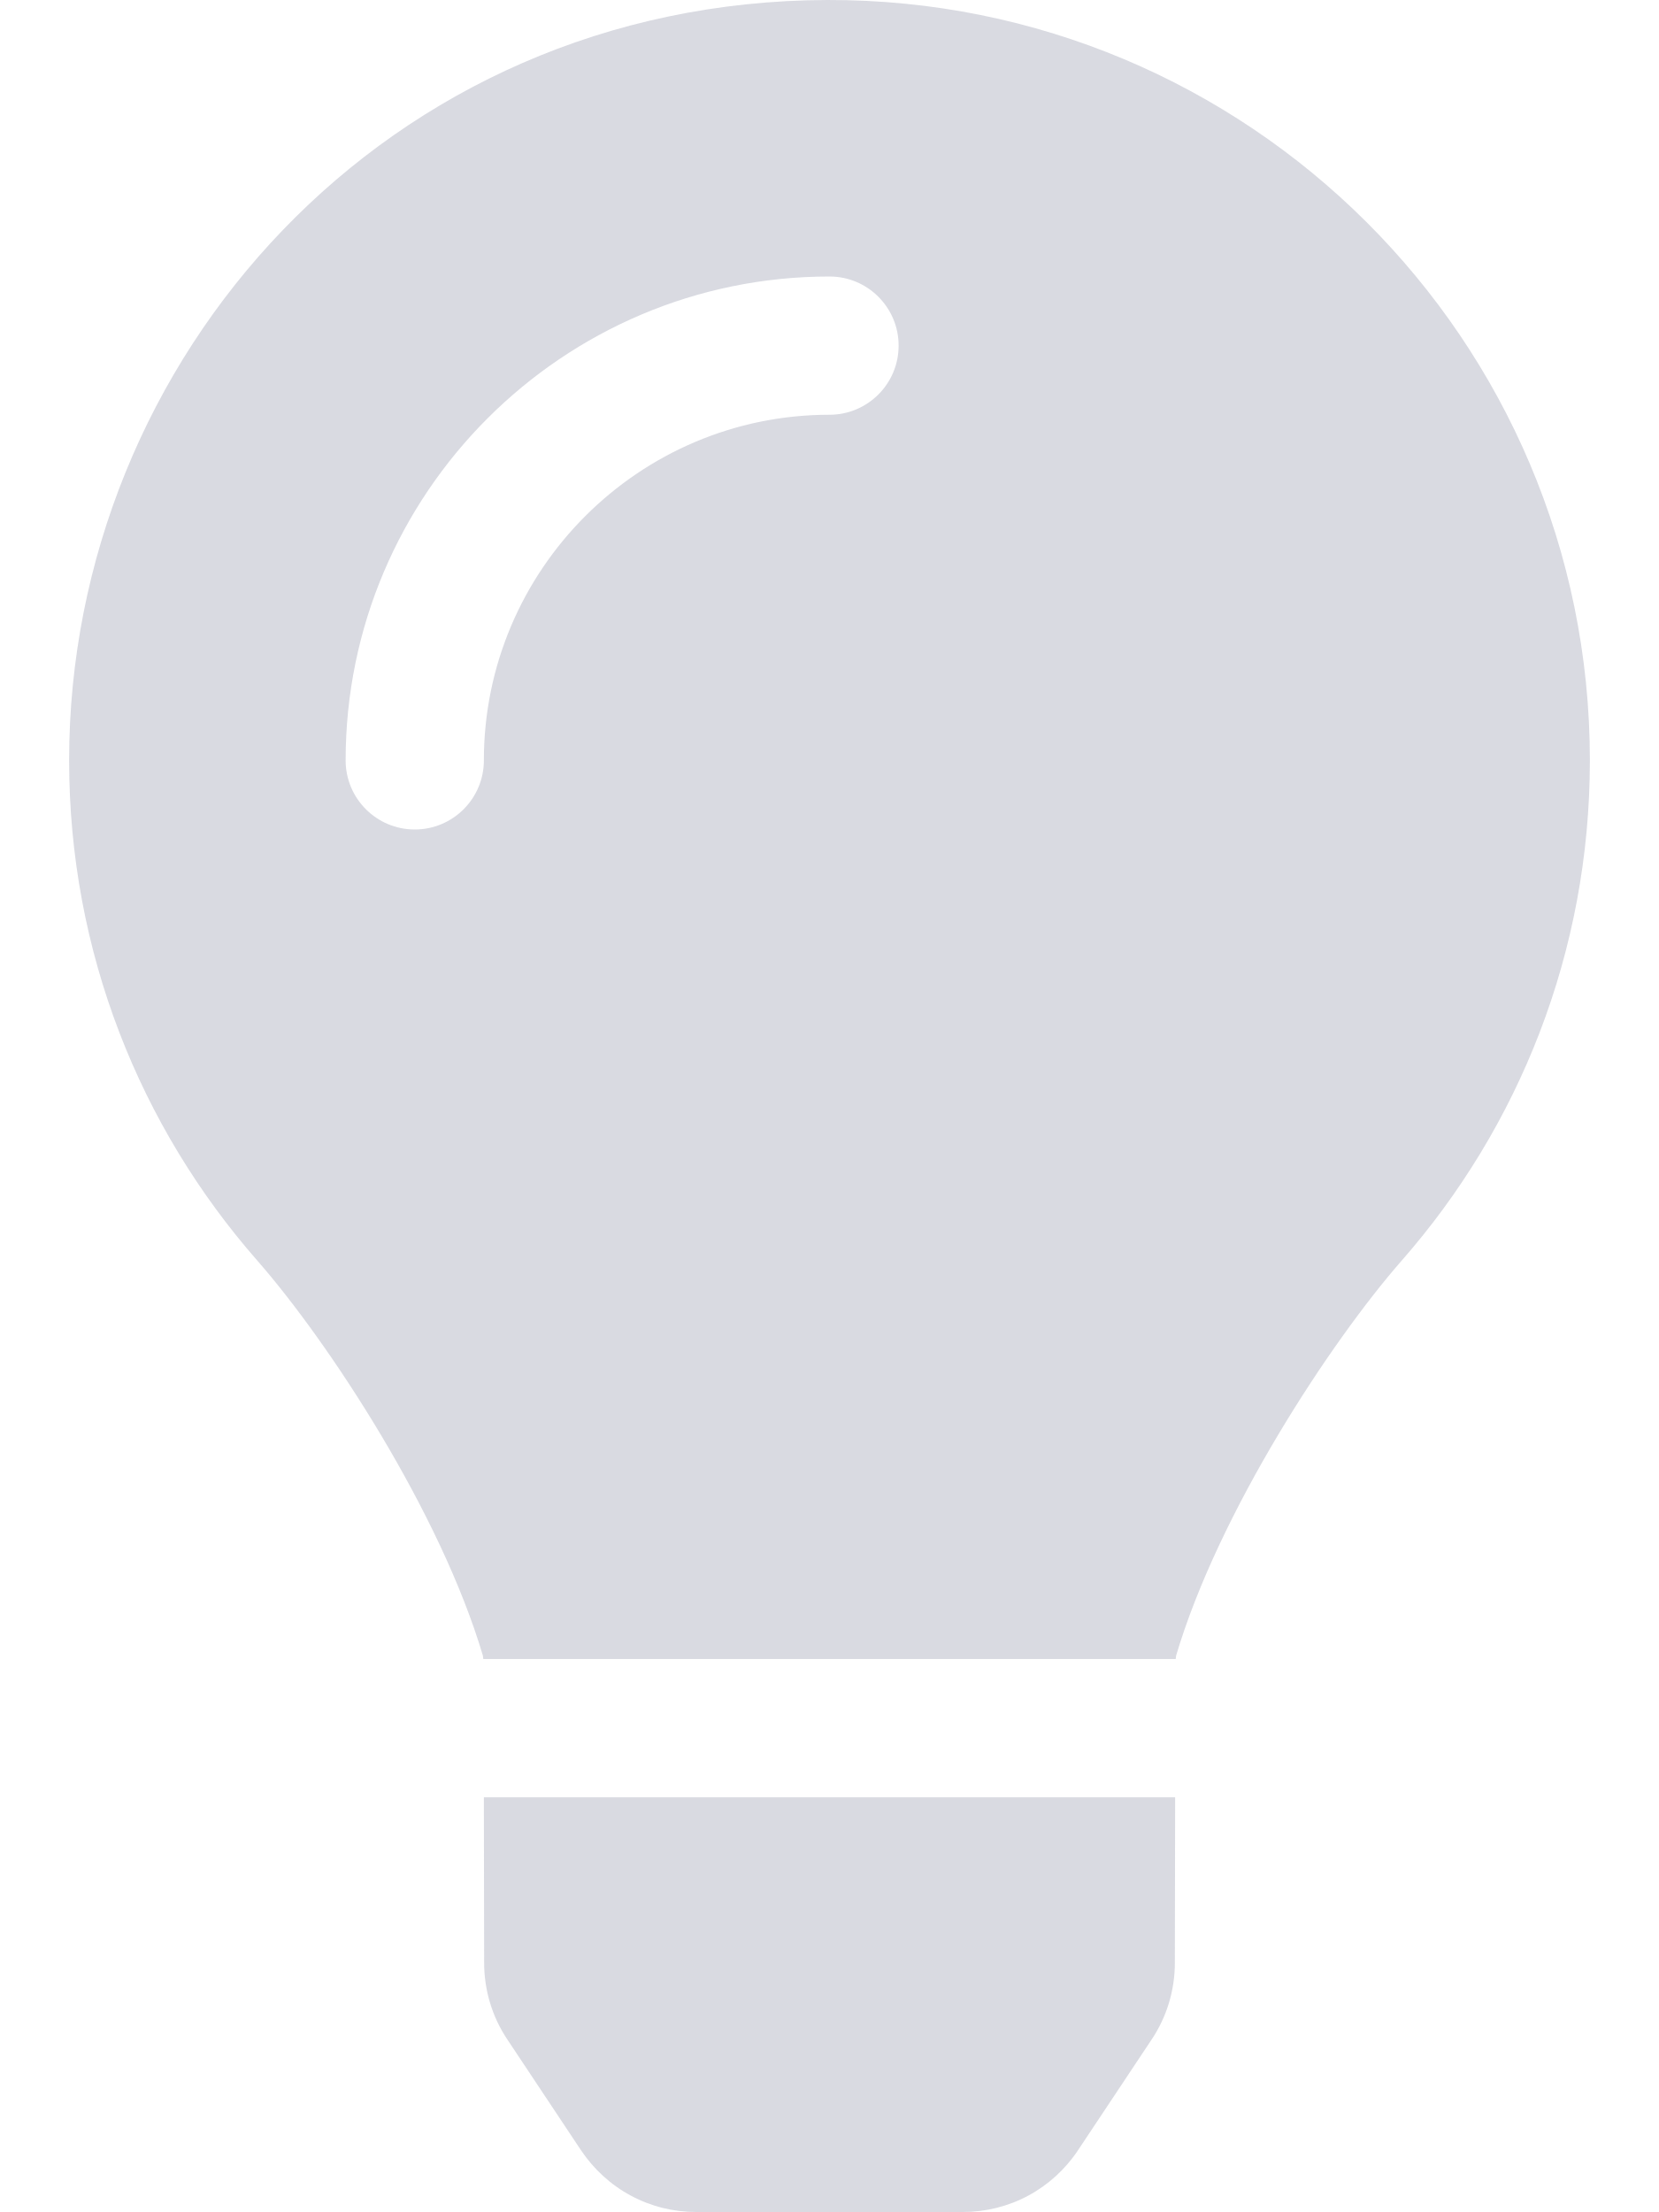
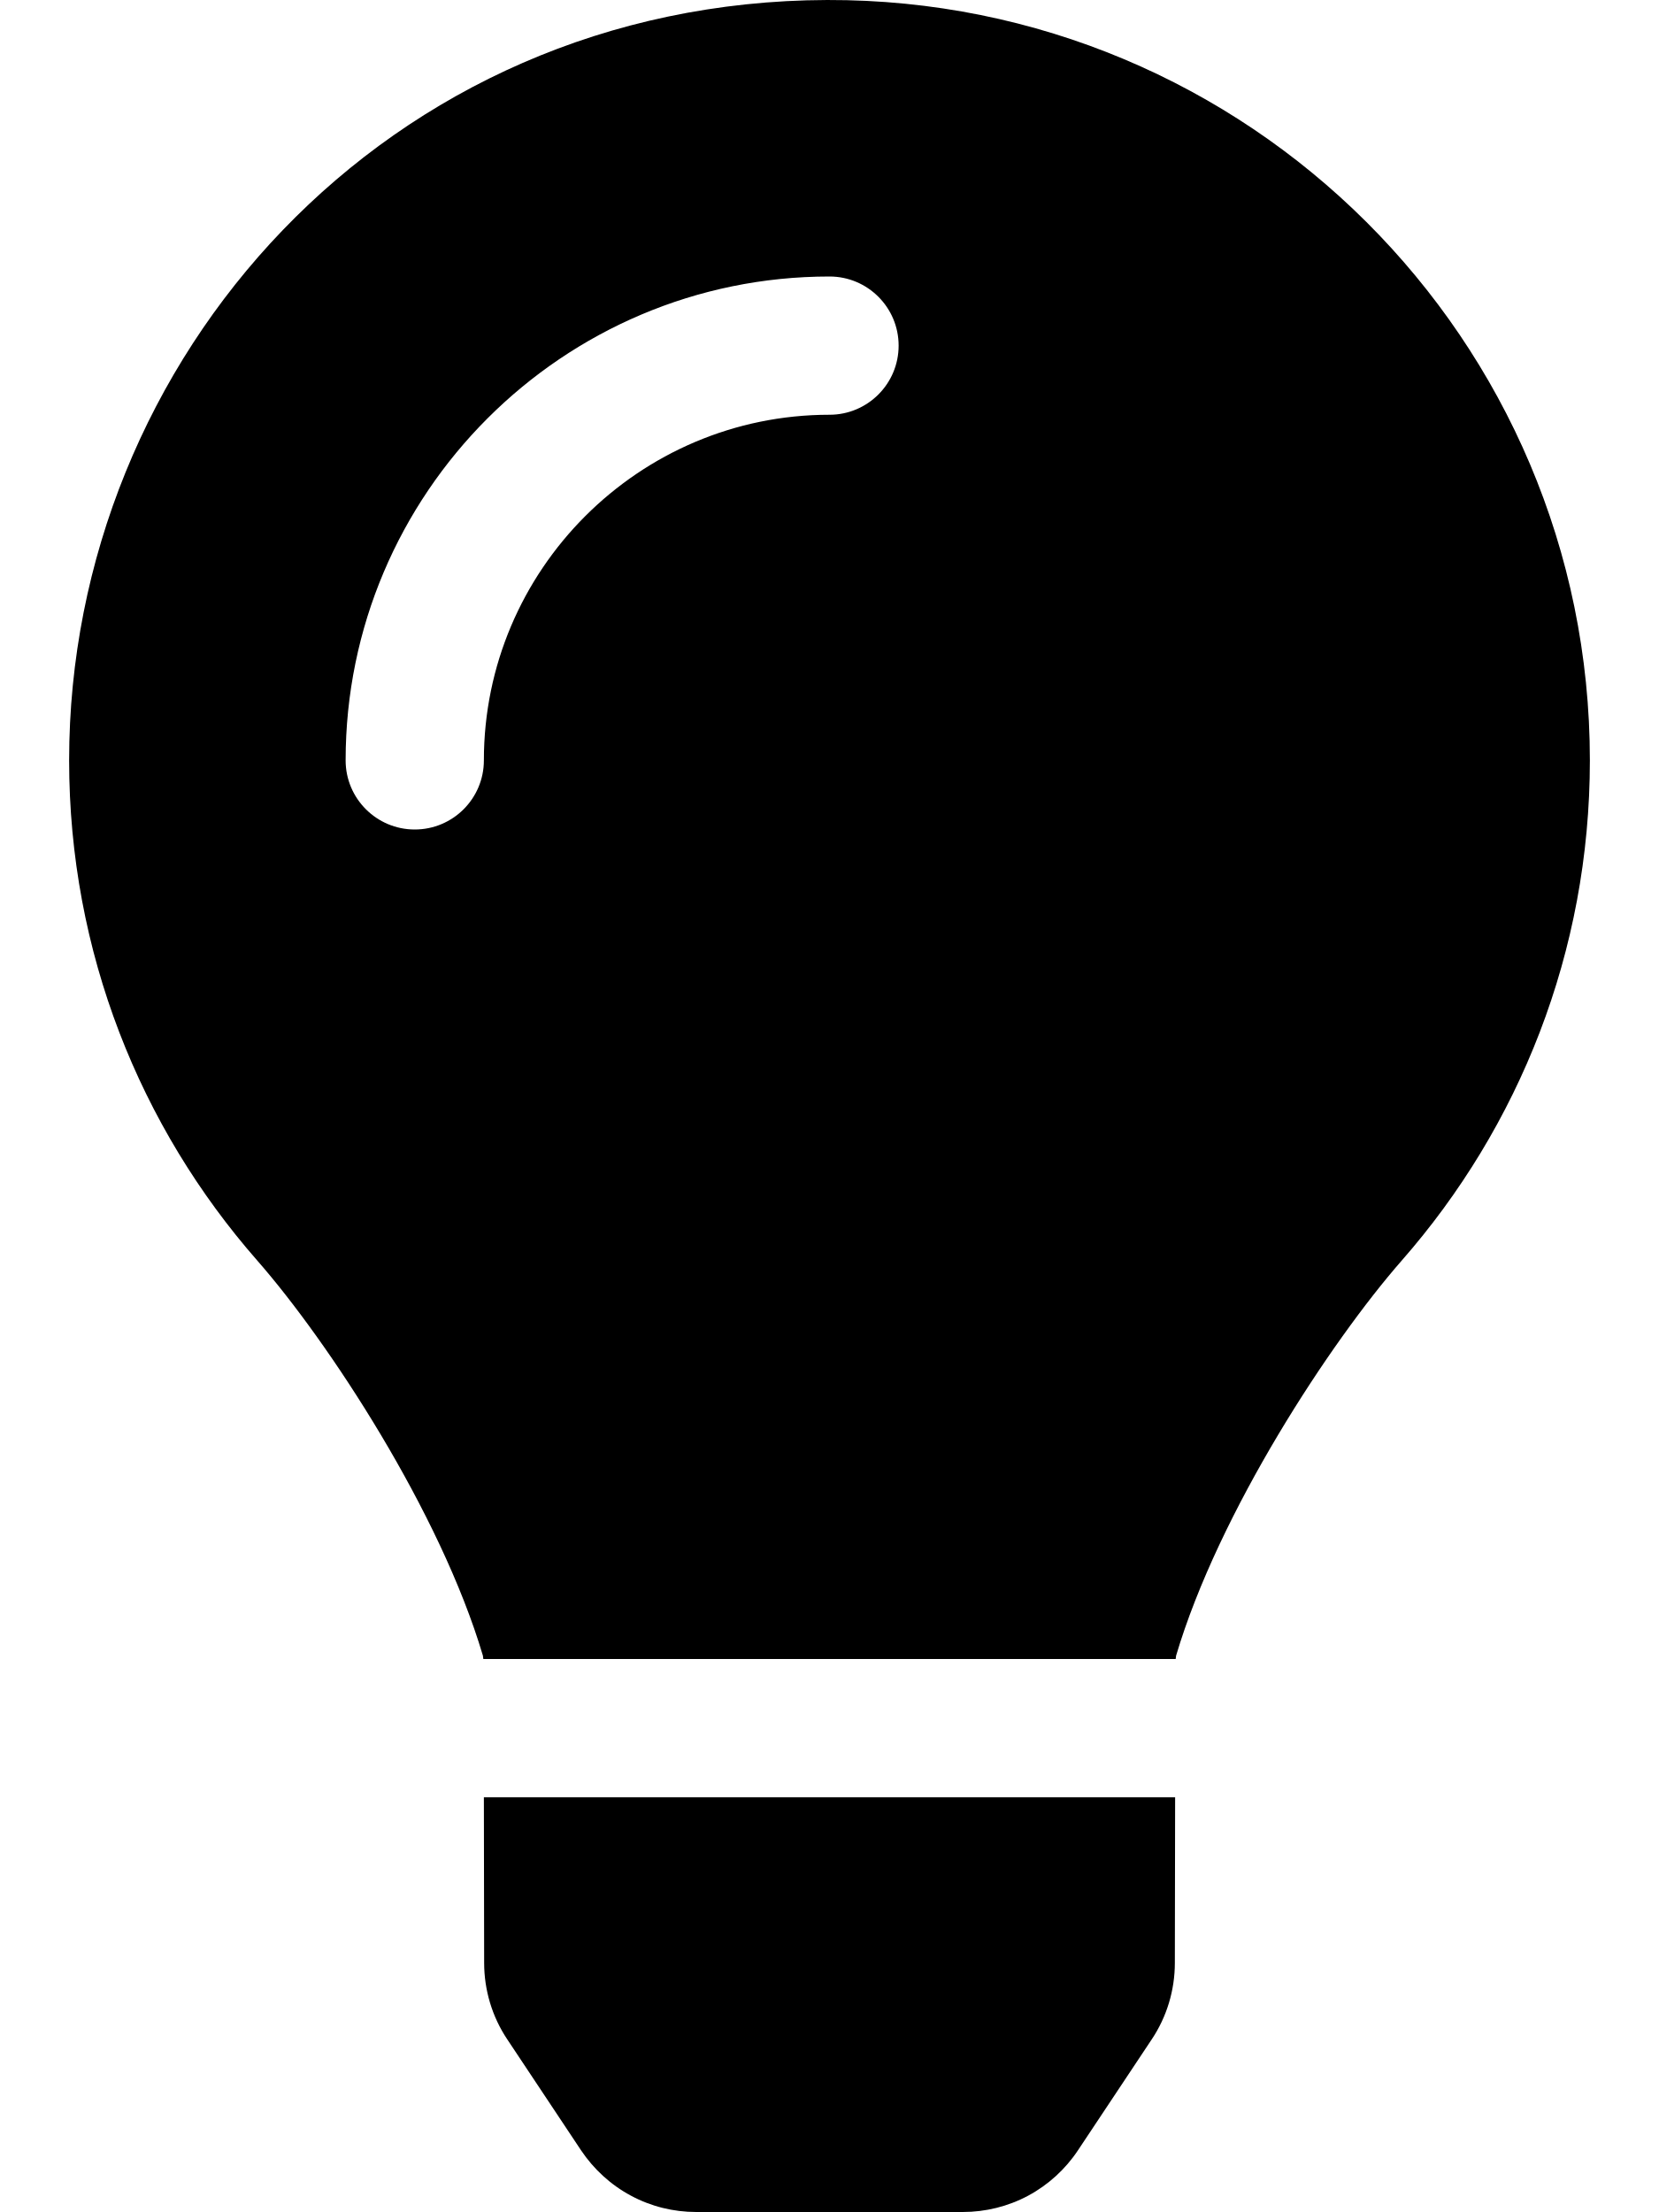
- <svg xmlns="http://www.w3.org/2000/svg" width="12" height="16" viewBox="0 0 12 16" fill="none">
-   <path opacity="0.4" d="M3.502 14.198C3.502 14.395 3.56 14.588 3.669 14.751L4.203 15.554C4.295 15.691 4.418 15.804 4.564 15.882C4.709 15.96 4.871 16 5.036 16H6.964C7.129 16 7.291 15.96 7.437 15.882C7.582 15.804 7.706 15.691 7.797 15.554L8.331 14.751C8.44 14.588 8.498 14.395 8.498 14.198L8.5 13H3.5L3.502 14.198ZM0.5 5.5C0.5 6.887 1.014 8.152 1.861 9.118C2.377 9.707 3.185 10.938 3.493 11.976C3.494 11.984 3.495 11.992 3.496 12H8.504C8.505 11.992 8.506 11.984 8.507 11.976C8.815 10.938 9.623 9.707 10.139 9.118C10.986 8.152 11.5 6.887 11.5 5.5C11.5 2.457 9.028 -0.009 5.983 2.66431e-05C2.795 0.01 0.5 2.593 0.5 5.5ZM6 3C4.622 3 3.5 4.122 3.5 5.5C3.5 5.776 3.276 6 3 6C2.724 6 2.5 5.776 2.5 5.5C2.5 3.57 4.07 2 6 2C6.276 2 6.5 2.224 6.5 2.5C6.5 2.776 6.276 3 6 3Z" fill="#9FA2B4" />
+ <svg xmlns="http://www.w3.org/2000/svg" width="12" height="16" viewBox="0 0 12 16">
+   <path d="M3.502 14.198C3.502 14.395 3.56 14.588 3.669 14.751L4.203 15.554C4.295 15.691 4.418 15.804 4.564 15.882C4.709 15.96 4.871 16 5.036 16H6.964C7.129 16 7.291 15.96 7.437 15.882C7.582 15.804 7.706 15.691 7.797 15.554L8.331 14.751C8.44 14.588 8.498 14.395 8.498 14.198L8.5 13H3.5L3.502 14.198ZM0.5 5.5C0.5 6.887 1.014 8.152 1.861 9.118C2.377 9.707 3.185 10.938 3.493 11.976C3.494 11.984 3.495 11.992 3.496 12H8.504C8.505 11.992 8.506 11.984 8.507 11.976C8.815 10.938 9.623 9.707 10.139 9.118C10.986 8.152 11.5 6.887 11.5 5.5C11.5 2.457 9.028 -0.009 5.983 2.66431e-05C2.795 0.01 0.5 2.593 0.5 5.5ZM6 3C4.622 3 3.5 4.122 3.5 5.5C3.5 5.776 3.276 6 3 6C2.724 6 2.5 5.776 2.5 5.5C2.5 3.57 4.07 2 6 2C6.276 2 6.5 2.224 6.5 2.5C6.5 2.776 6.276 3 6 3Z" />
</svg>
